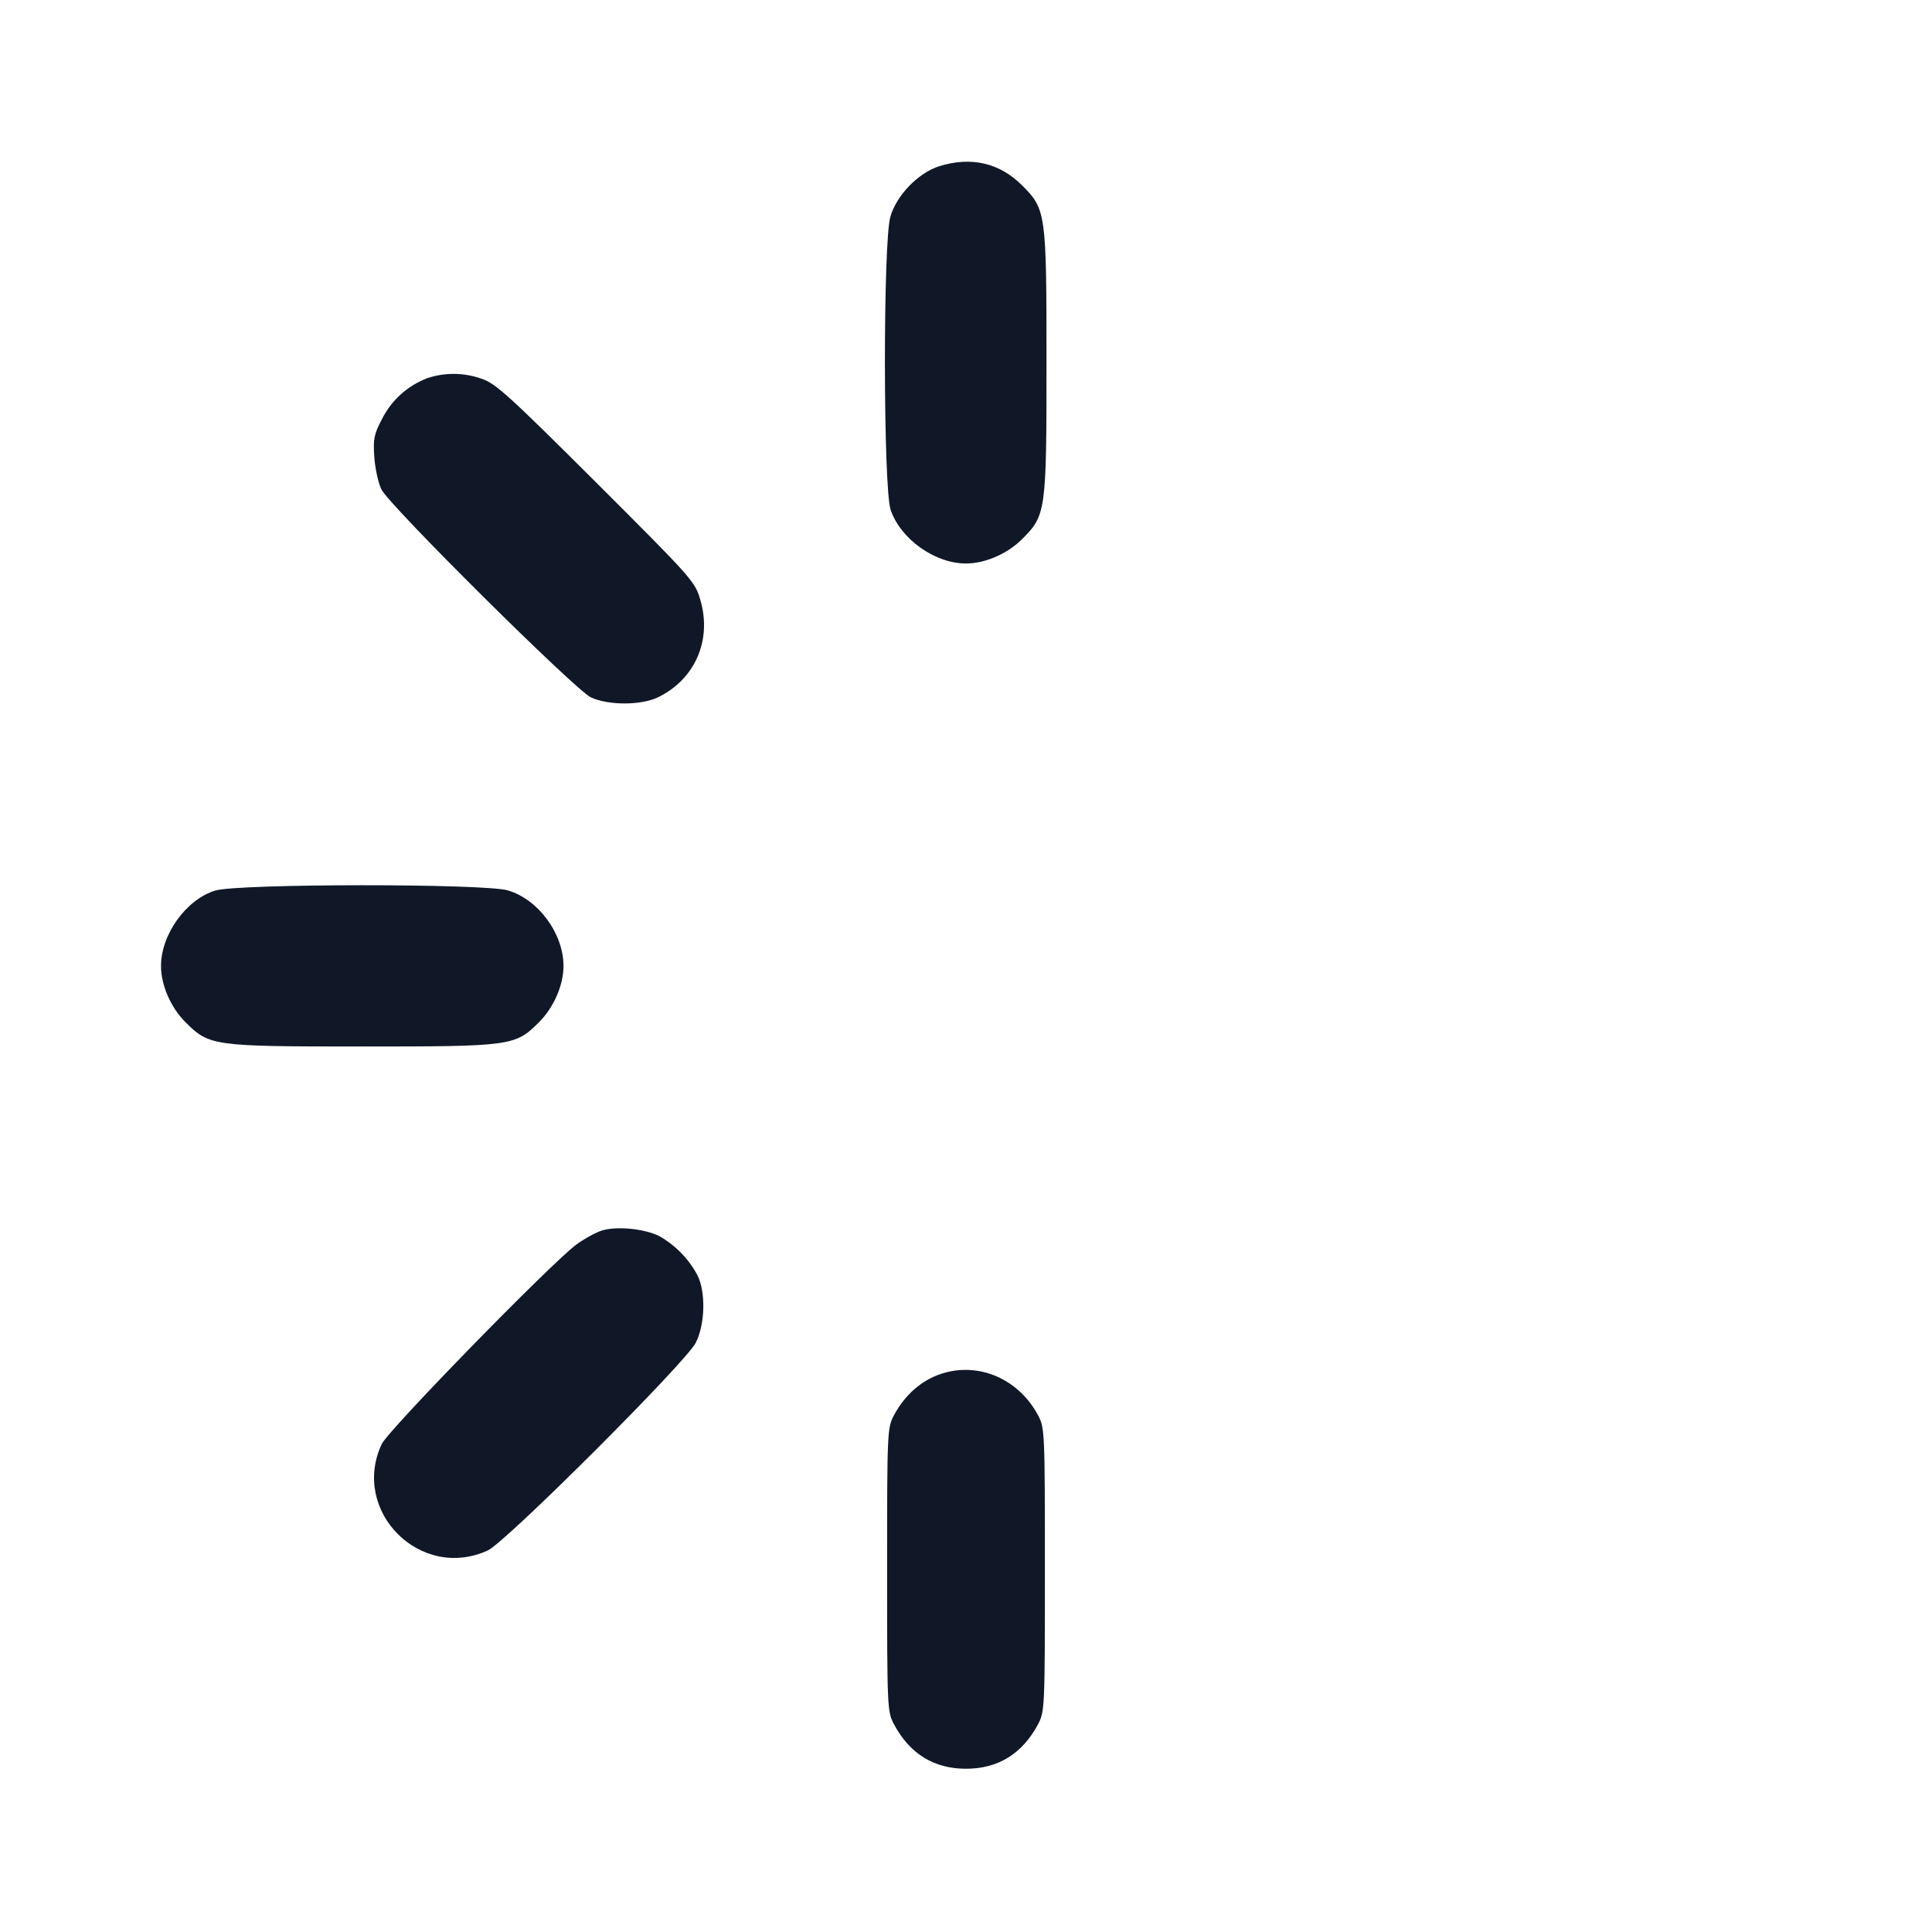
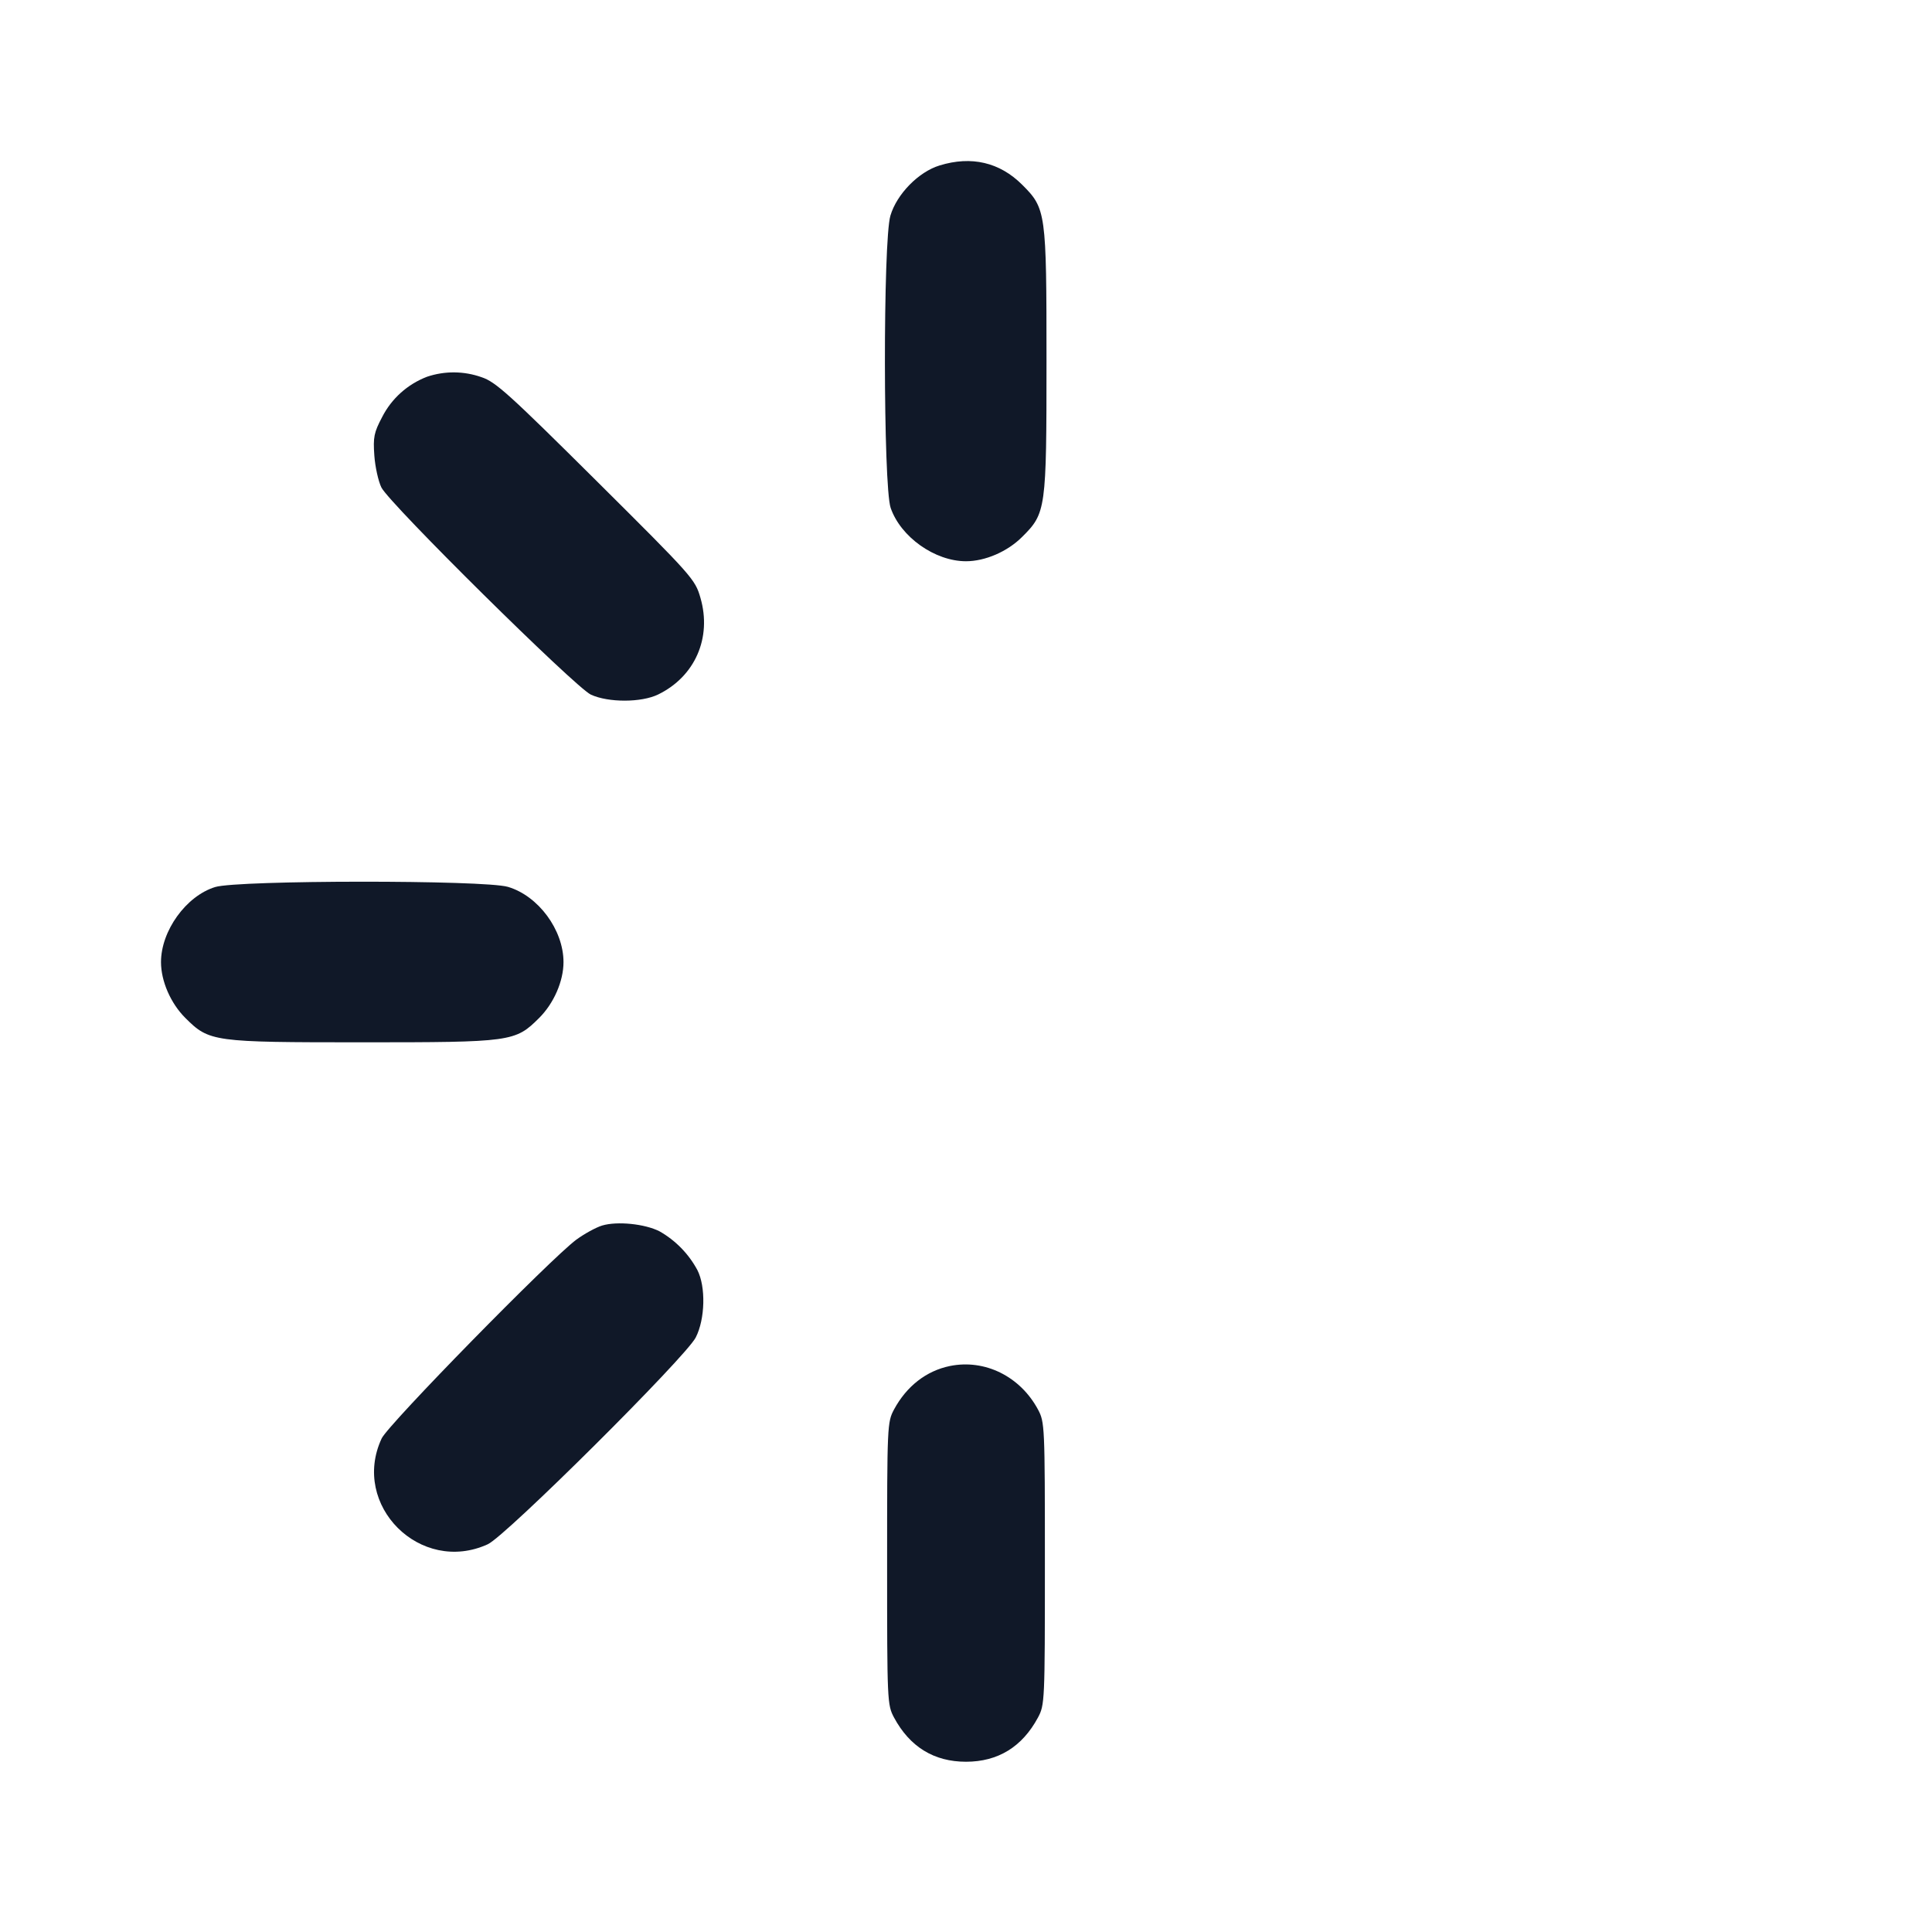
<svg xmlns="http://www.w3.org/2000/svg" width="24" height="24" viewBox="0 0 24 24" fill="none">
-   <path fill-rule="evenodd" clip-rule="evenodd" d="M11.673 2.063C11.412 2.143 11.14 2.421 11.061 2.69C10.968 3.001 10.971 6.061 11.064 6.334C11.188 6.697 11.613 7 12 7C12.237 7 12.514 6.88 12.697 6.697C12.994 6.4 13 6.356 13 4.5C13 2.644 12.994 2.6 12.697 2.303C12.418 2.024 12.067 1.942 11.673 2.063ZM5.305 4.699C5.062 4.792 4.863 4.972 4.746 5.204C4.646 5.394 4.634 5.452 4.65 5.68C4.66 5.823 4.7 6.003 4.738 6.08C4.842 6.286 7.144 8.57 7.34 8.663C7.557 8.764 7.966 8.764 8.176 8.661C8.634 8.438 8.845 7.954 8.701 7.456C8.635 7.225 8.606 7.192 7.407 5.995C6.321 4.912 6.157 4.763 5.983 4.705C5.764 4.627 5.525 4.624 5.305 4.699ZM2.673 11.063C2.312 11.174 2 11.609 2 12C2 12.237 2.12 12.514 2.303 12.697C2.6 12.994 2.644 13 4.5 13C6.356 13 6.4 12.994 6.697 12.697C6.88 12.514 7 12.237 7 12C7 11.598 6.688 11.173 6.31 11.061C6.018 10.974 2.956 10.976 2.673 11.063ZM7.48 15.285C7.404 15.308 7.26 15.387 7.16 15.46C6.843 15.695 4.821 17.767 4.741 17.94C4.354 18.774 5.224 19.644 6.06 19.26C6.284 19.157 8.52 16.924 8.643 16.68C8.76 16.45 8.769 16.047 8.663 15.84C8.555 15.638 8.392 15.471 8.193 15.357C8.011 15.264 7.667 15.229 7.48 15.285ZM11.8 17.037C11.507 17.097 11.262 17.289 11.106 17.579C11.022 17.737 11.02 17.776 11.02 19.5C11.02 21.224 11.022 21.263 11.106 21.421C11.302 21.787 11.602 21.972 12 21.972C12.398 21.972 12.698 21.787 12.894 21.421C12.978 21.263 12.98 21.224 12.98 19.5C12.98 17.776 12.978 17.737 12.894 17.579C12.672 17.165 12.234 16.948 11.8 17.037Z" fill="#101828" />
+   <path d="M11.673 2.055C12.067 1.934 12.418 2.016 12.697 2.294C12.994 2.59 13.0 2.633 13.0 4.482C13.0 6.331 12.994 6.375 12.697 6.67C12.514 6.853 12.237 6.972 12.0 6.972C11.613 6.972 11.188 6.67 11.064 6.309C10.971 6.037 10.968 2.989 11.061 2.679C11.14 2.411 11.412 2.134 11.673 2.055ZM2.673 11.019C2.956 10.932 6.018 10.93 6.31 11.017C6.688 11.129 7 11.552 7 11.952C7 12.188 6.88 12.464 6.697 12.646C6.4 12.942 6.356 12.948 4.5 12.948C2.644 12.948 2.6 12.942 2.303 12.646C2.12 12.464 2.0 12.188 2.0 11.952C2.0 11.563 2.312 11.13 2.673 11.019ZM5.305 4.68C5.525 4.606 5.764 4.608 5.983 4.686C6.157 4.744 6.321 4.892 7.407 5.971C8.606 7.163 8.635 7.196 8.701 7.426C8.845 7.922 8.634 8.404 8.176 8.627C7.966 8.729 7.557 8.729 7.34 8.629C7.144 8.536 4.842 6.261 4.738 6.056C4.7 5.979 4.66 5.8 4.65 5.657C4.634 5.43 4.646 5.373 4.746 5.183C4.863 4.952 5.062 4.773 5.305 4.68ZM7.48 15.224C7.667 15.168 8.011 15.203 8.193 15.296C8.392 15.409 8.555 15.576 8.663 15.777C8.769 15.983 8.76 16.385 8.643 16.614C8.52 16.857 6.284 19.081 6.06 19.183C5.224 19.566 4.354 18.699 4.741 17.869C4.821 17.696 6.843 15.633 7.16 15.399C7.26 15.326 7.404 15.247 7.48 15.224ZM11.8 16.969C12.234 16.881 12.672 17.097 12.894 17.509C12.978 17.667 12.98 17.705 12.98 19.423C12.98 21.14 12.978 21.178 12.894 21.336C12.698 21.7 12.398 21.885 12.0 21.885C11.602 21.885 11.302 21.7 11.106 21.336C11.022 21.178 11.02 21.14 11.02 19.423C11.02 17.705 11.022 17.667 11.106 17.509C11.262 17.22 11.507 17.029 11.8 16.969Z" fill="#101828" fill-rule="nonzero" />
</svg>
